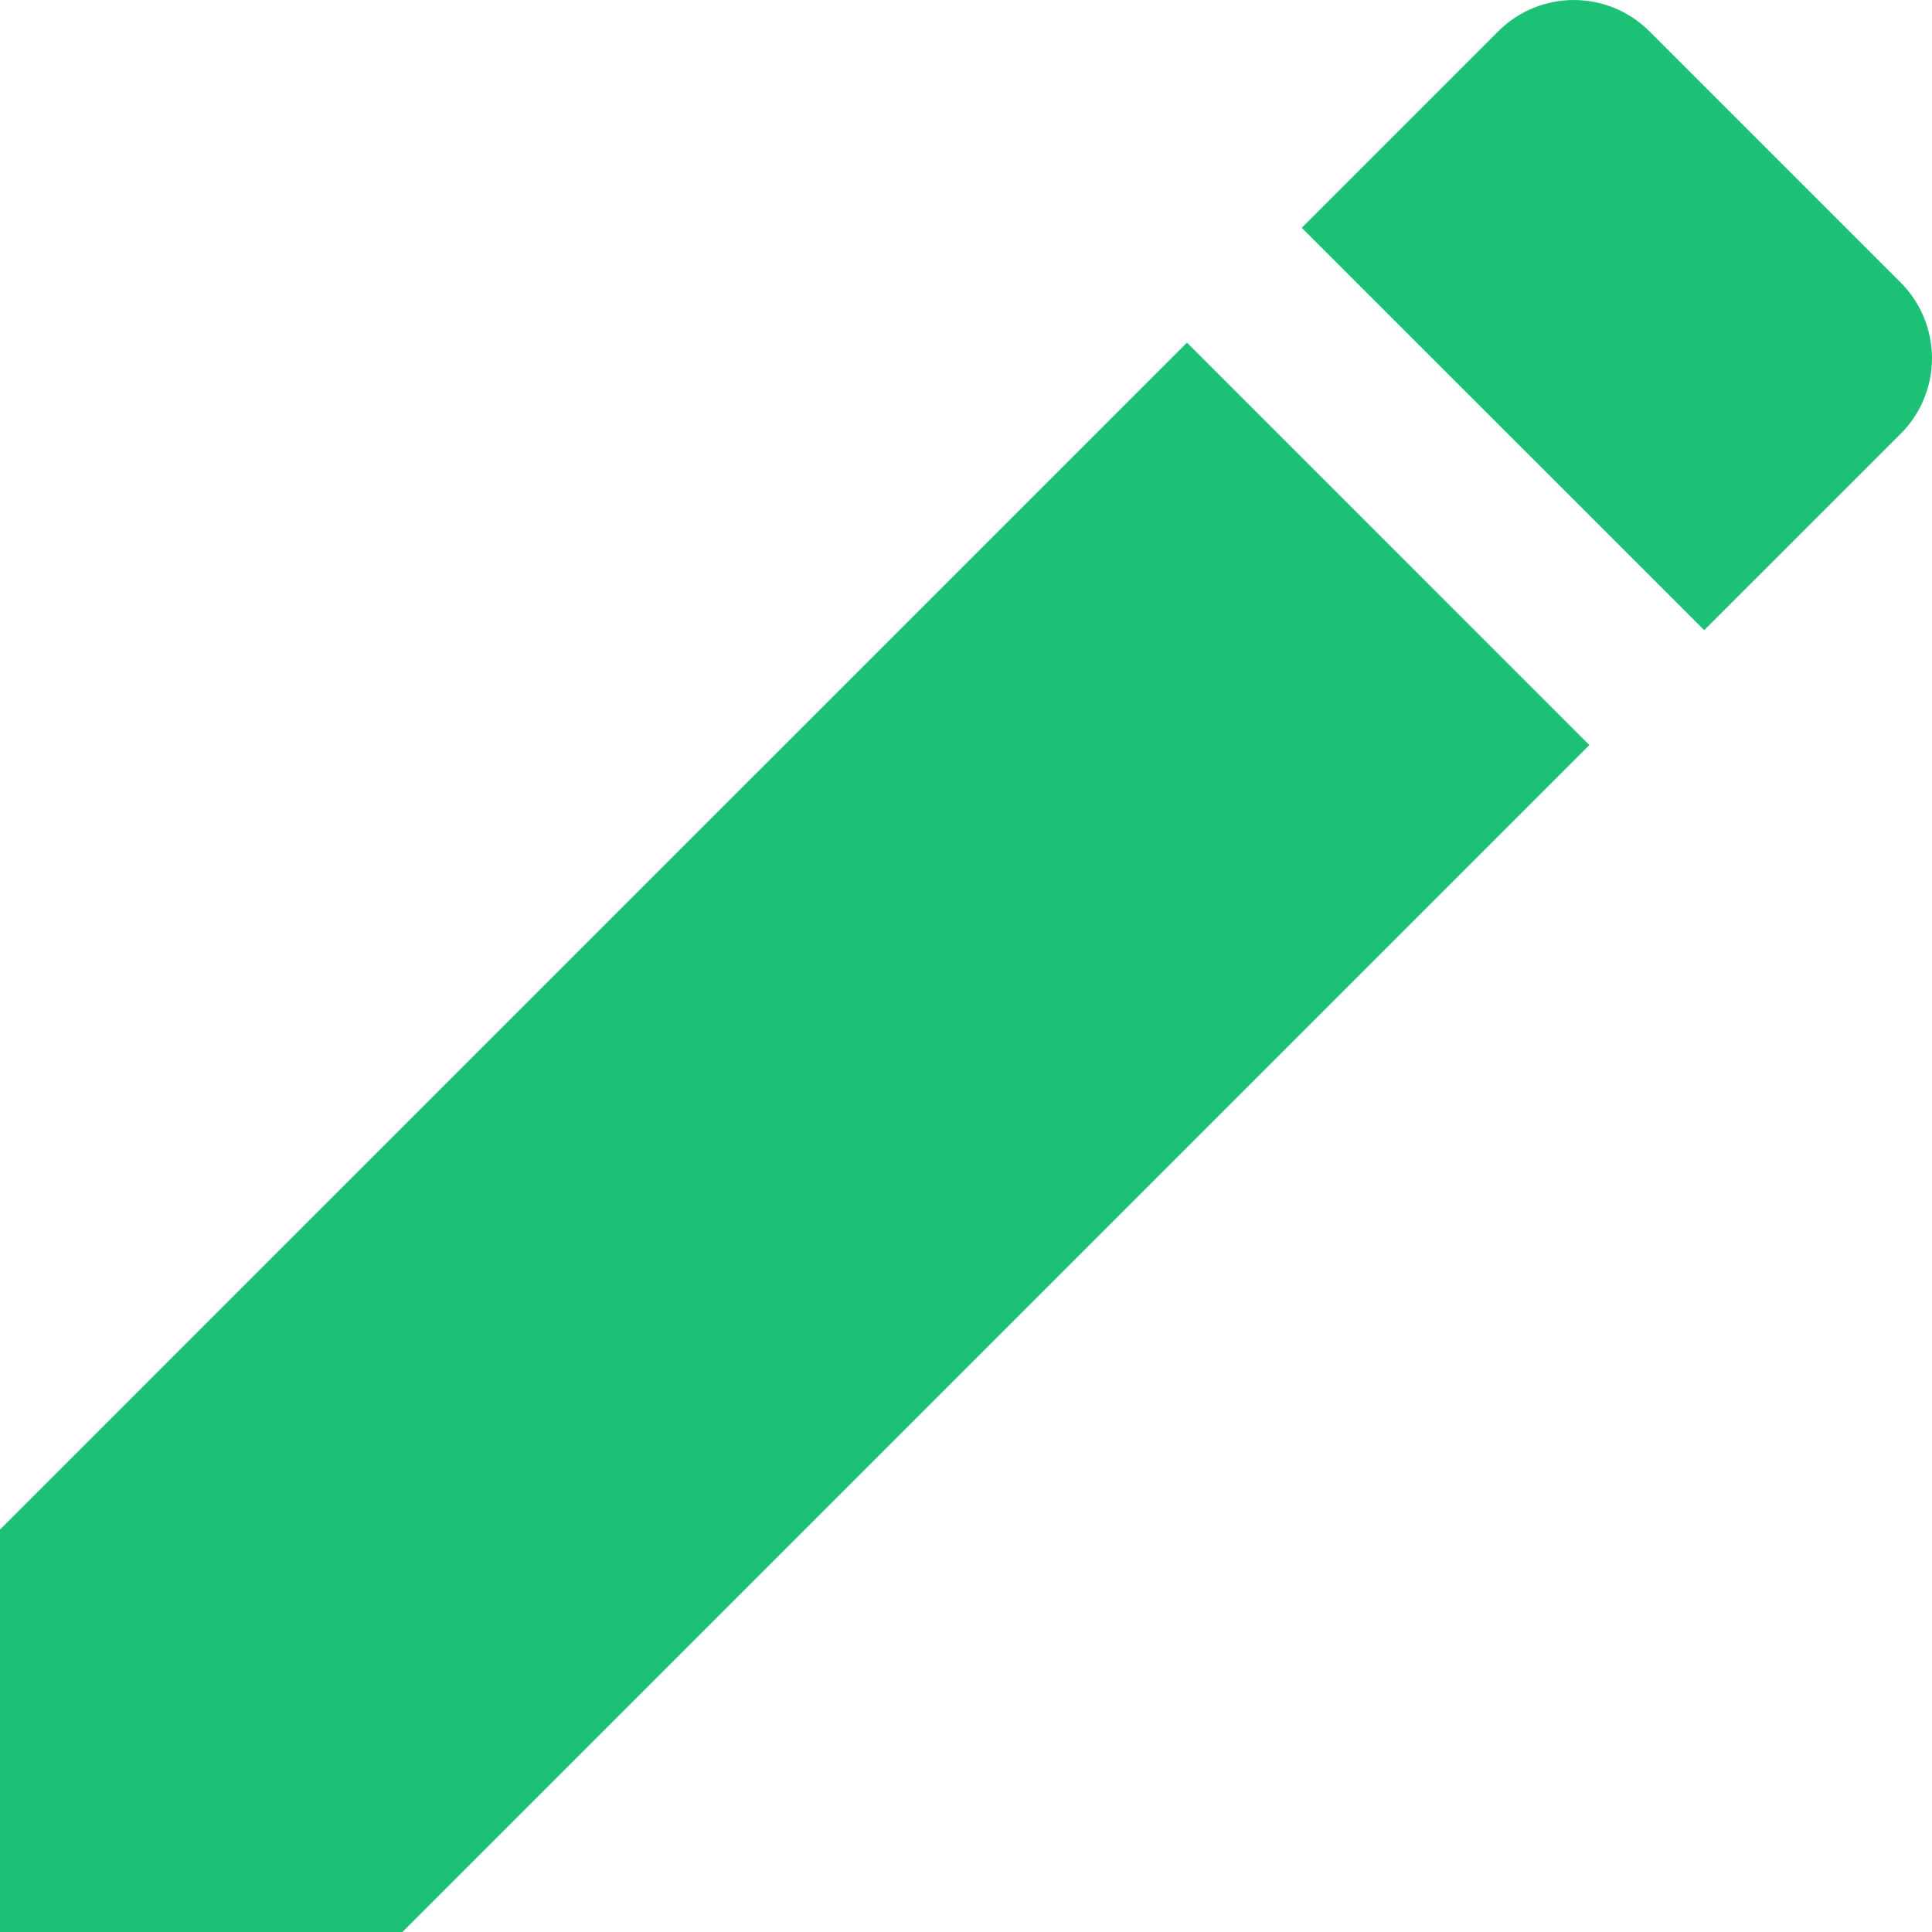
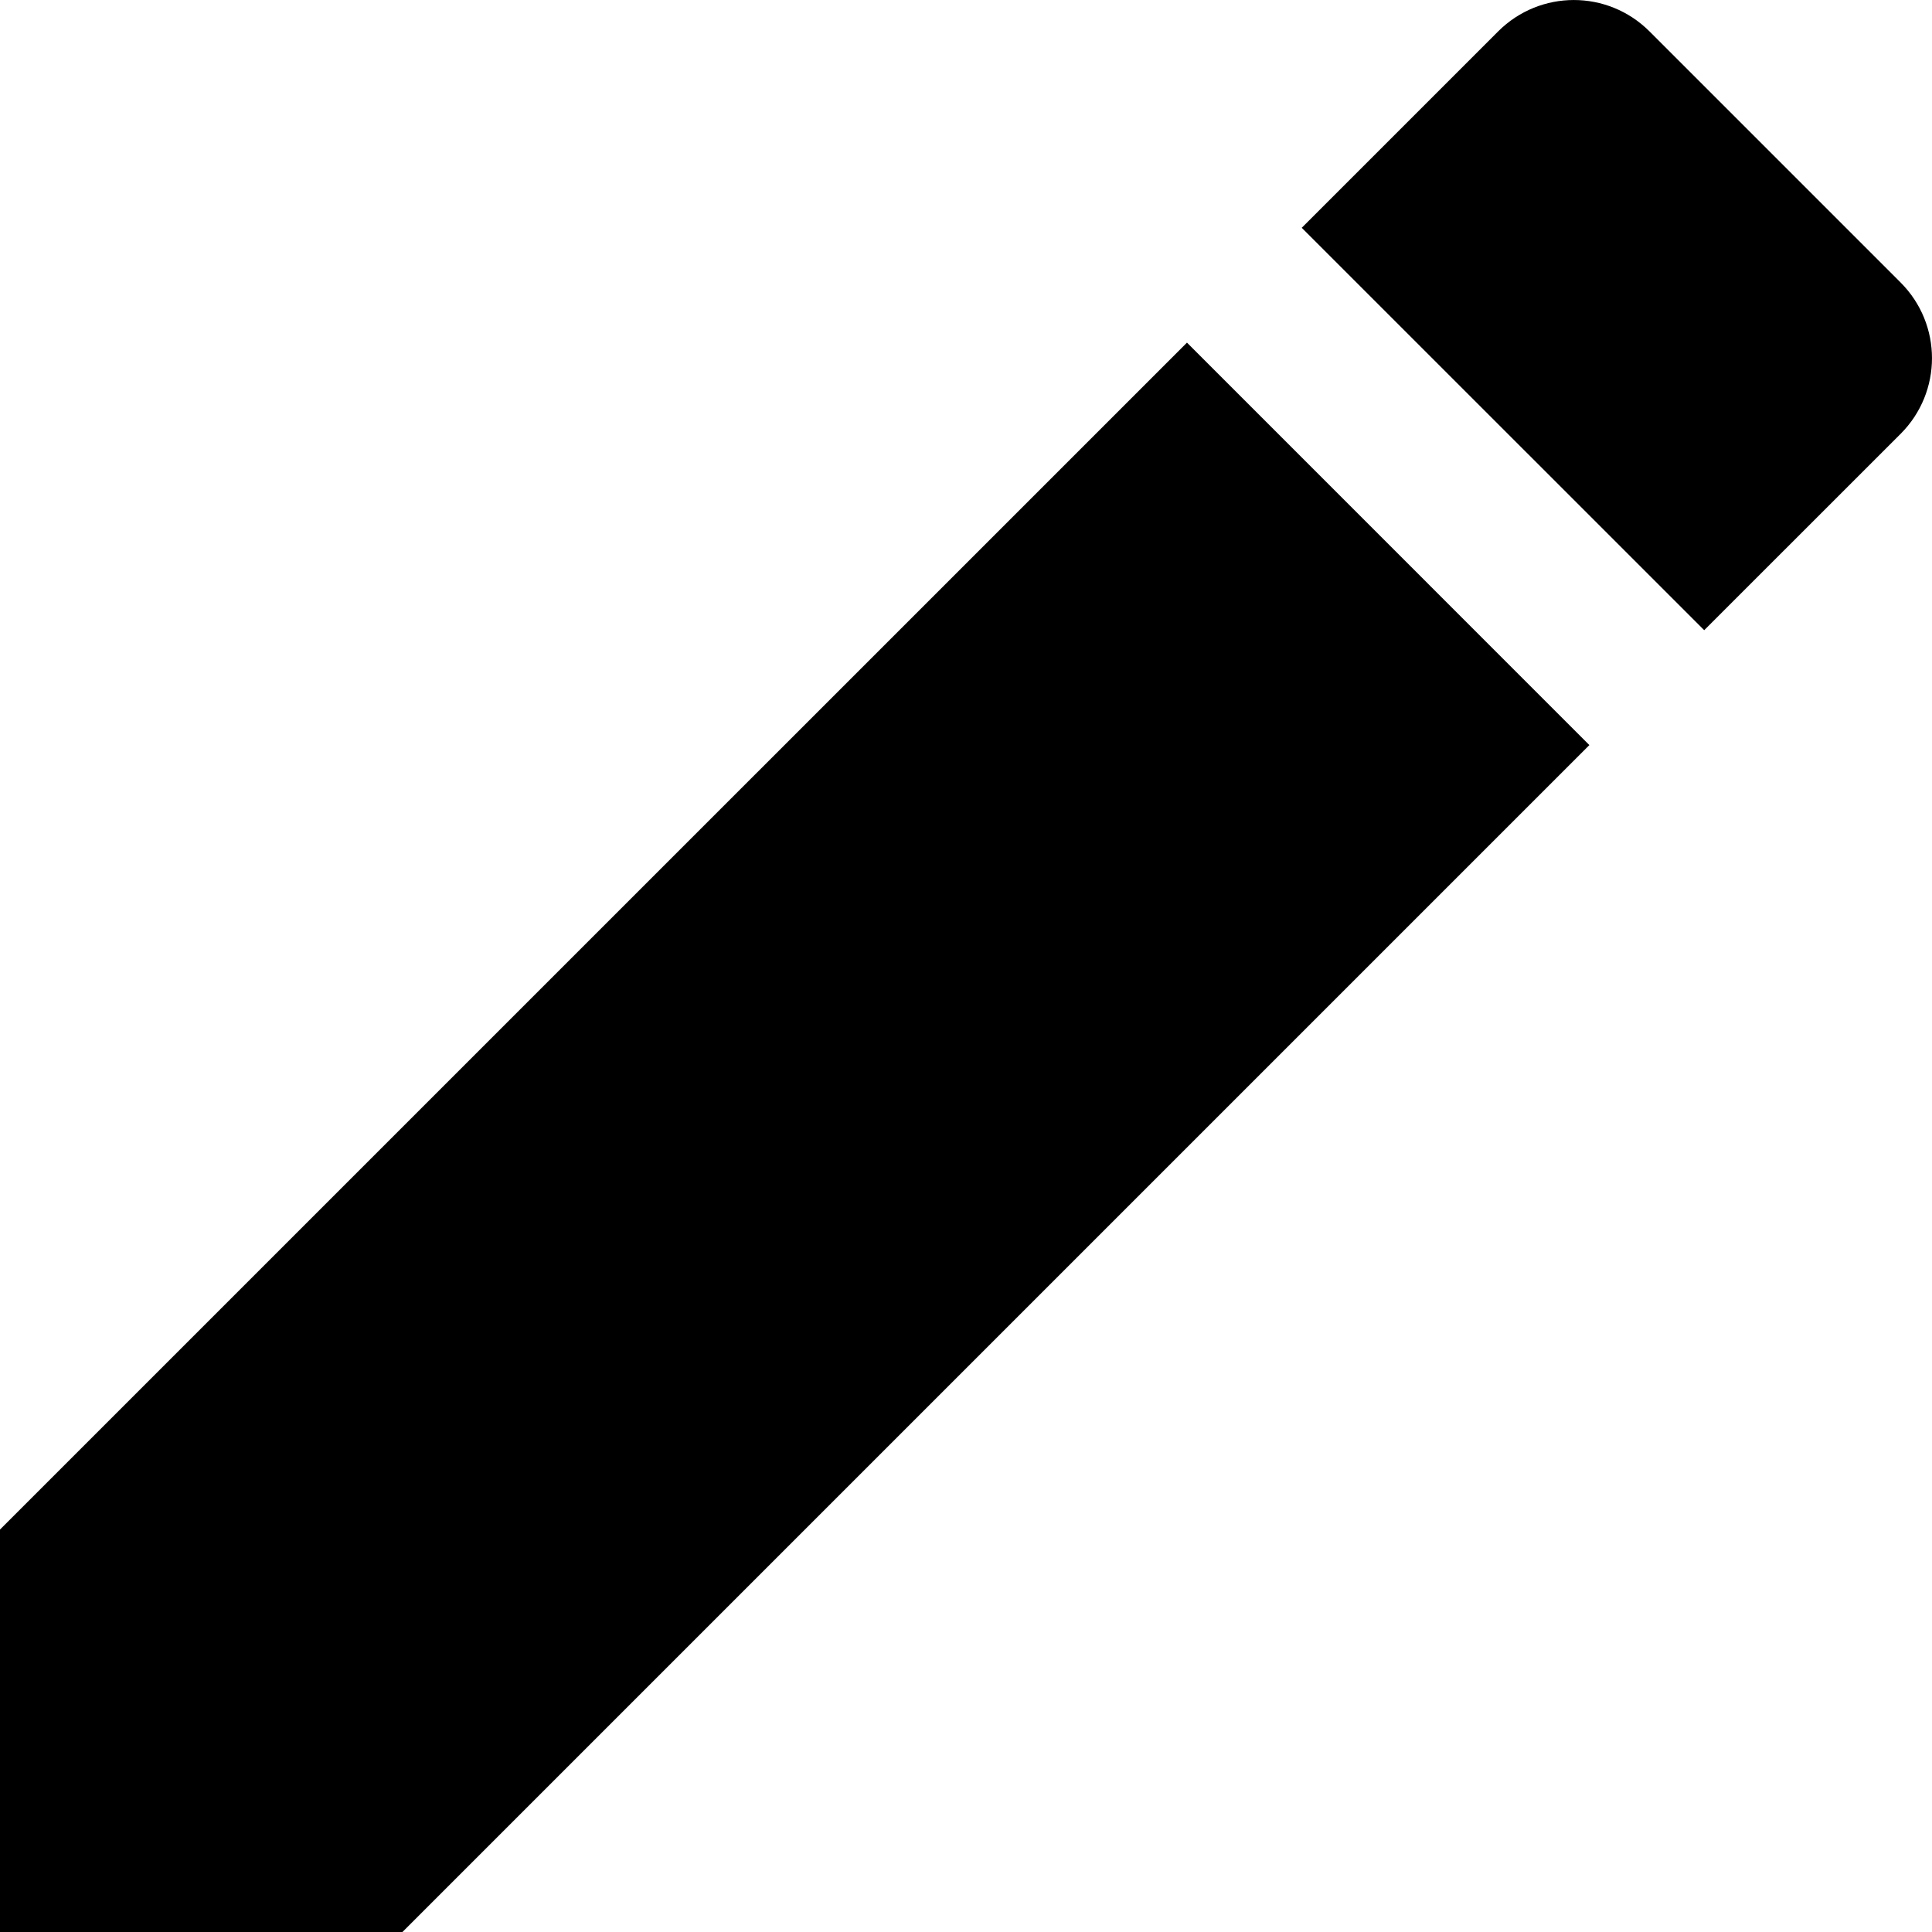
<svg xmlns="http://www.w3.org/2000/svg" width="32" height="32" viewBox="0 0 32 32" fill="none">
-   <path d="M0 25.334V32H6.666L26.325 12.341L19.66 5.675L0 25.334ZM31.48 7.186C32.173 6.492 32.173 5.373 31.48 4.679L27.321 0.52C26.627 -0.173 25.508 -0.173 24.814 0.52L21.561 3.773L28.227 10.438L31.48 7.186Z" fill="#1DC175" />
+   <path d="M0 25.334V32H6.666L26.325 12.341L19.66 5.675L0 25.334ZM31.48 7.186C32.173 6.492 32.173 5.373 31.48 4.679L27.321 0.52C26.627 -0.173 25.508 -0.173 24.814 0.52L21.561 3.773L28.227 10.438L31.48 7.186Z" fill="currentColor" />
</svg>
